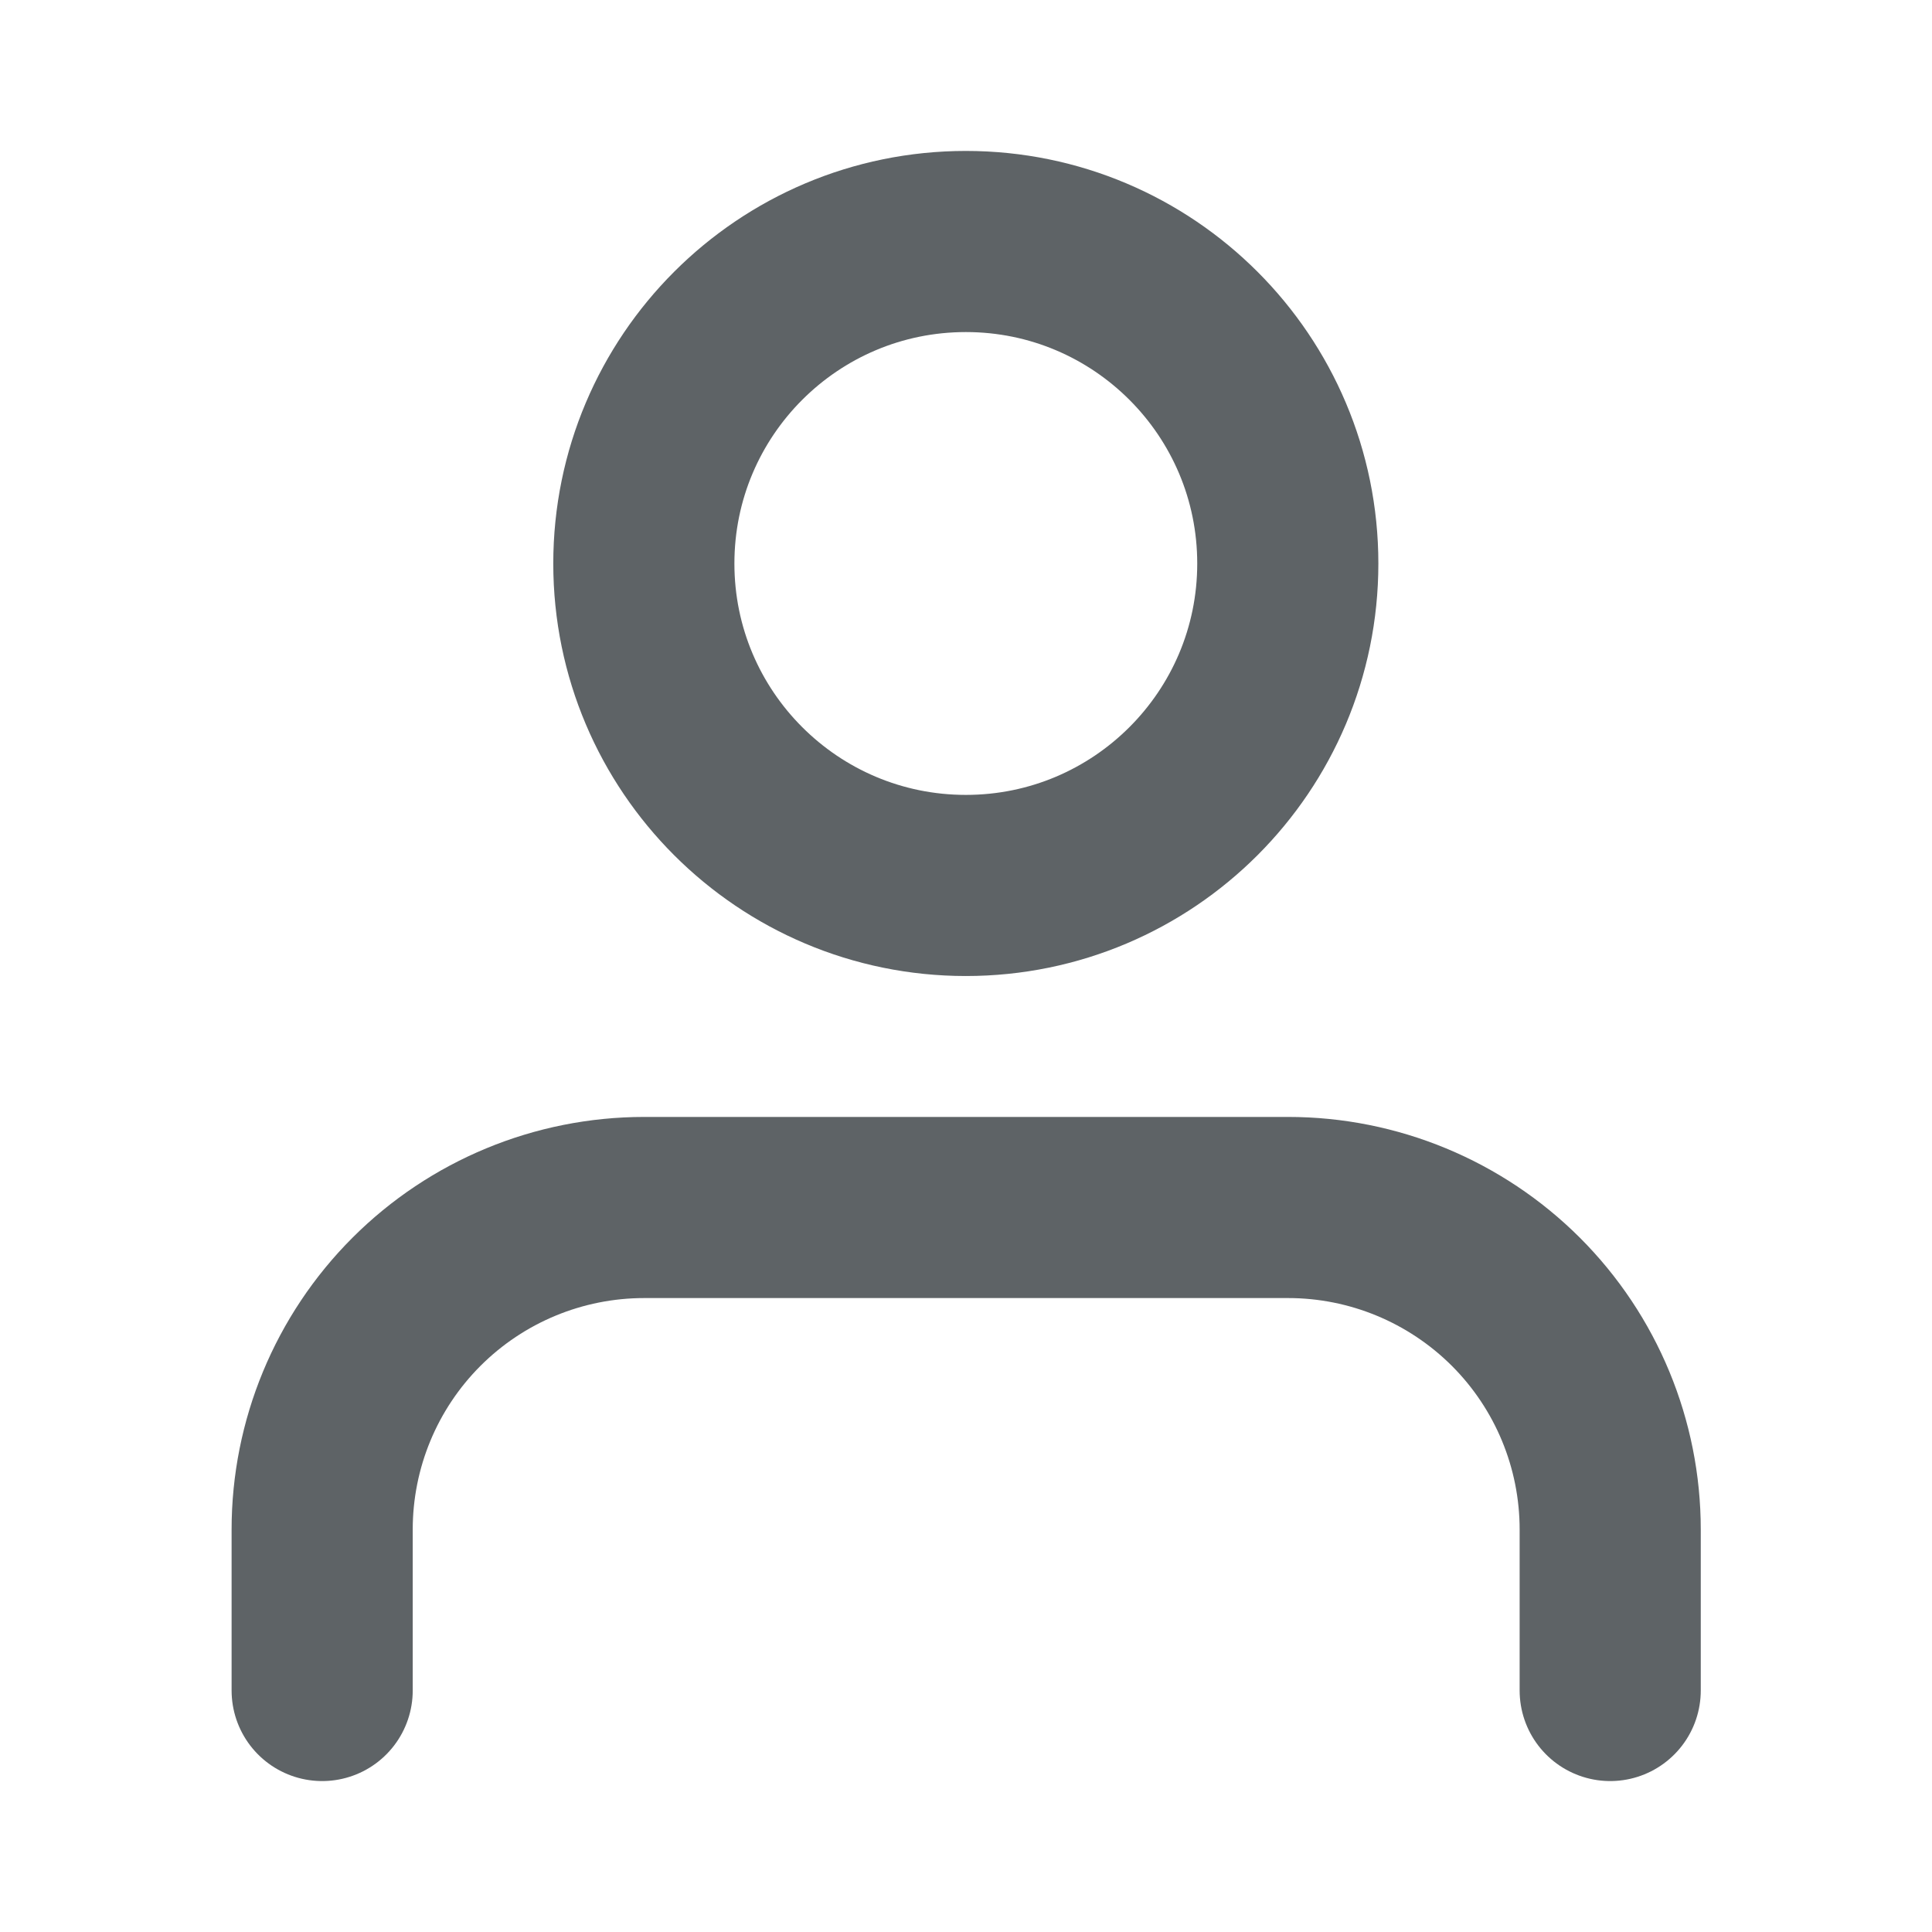
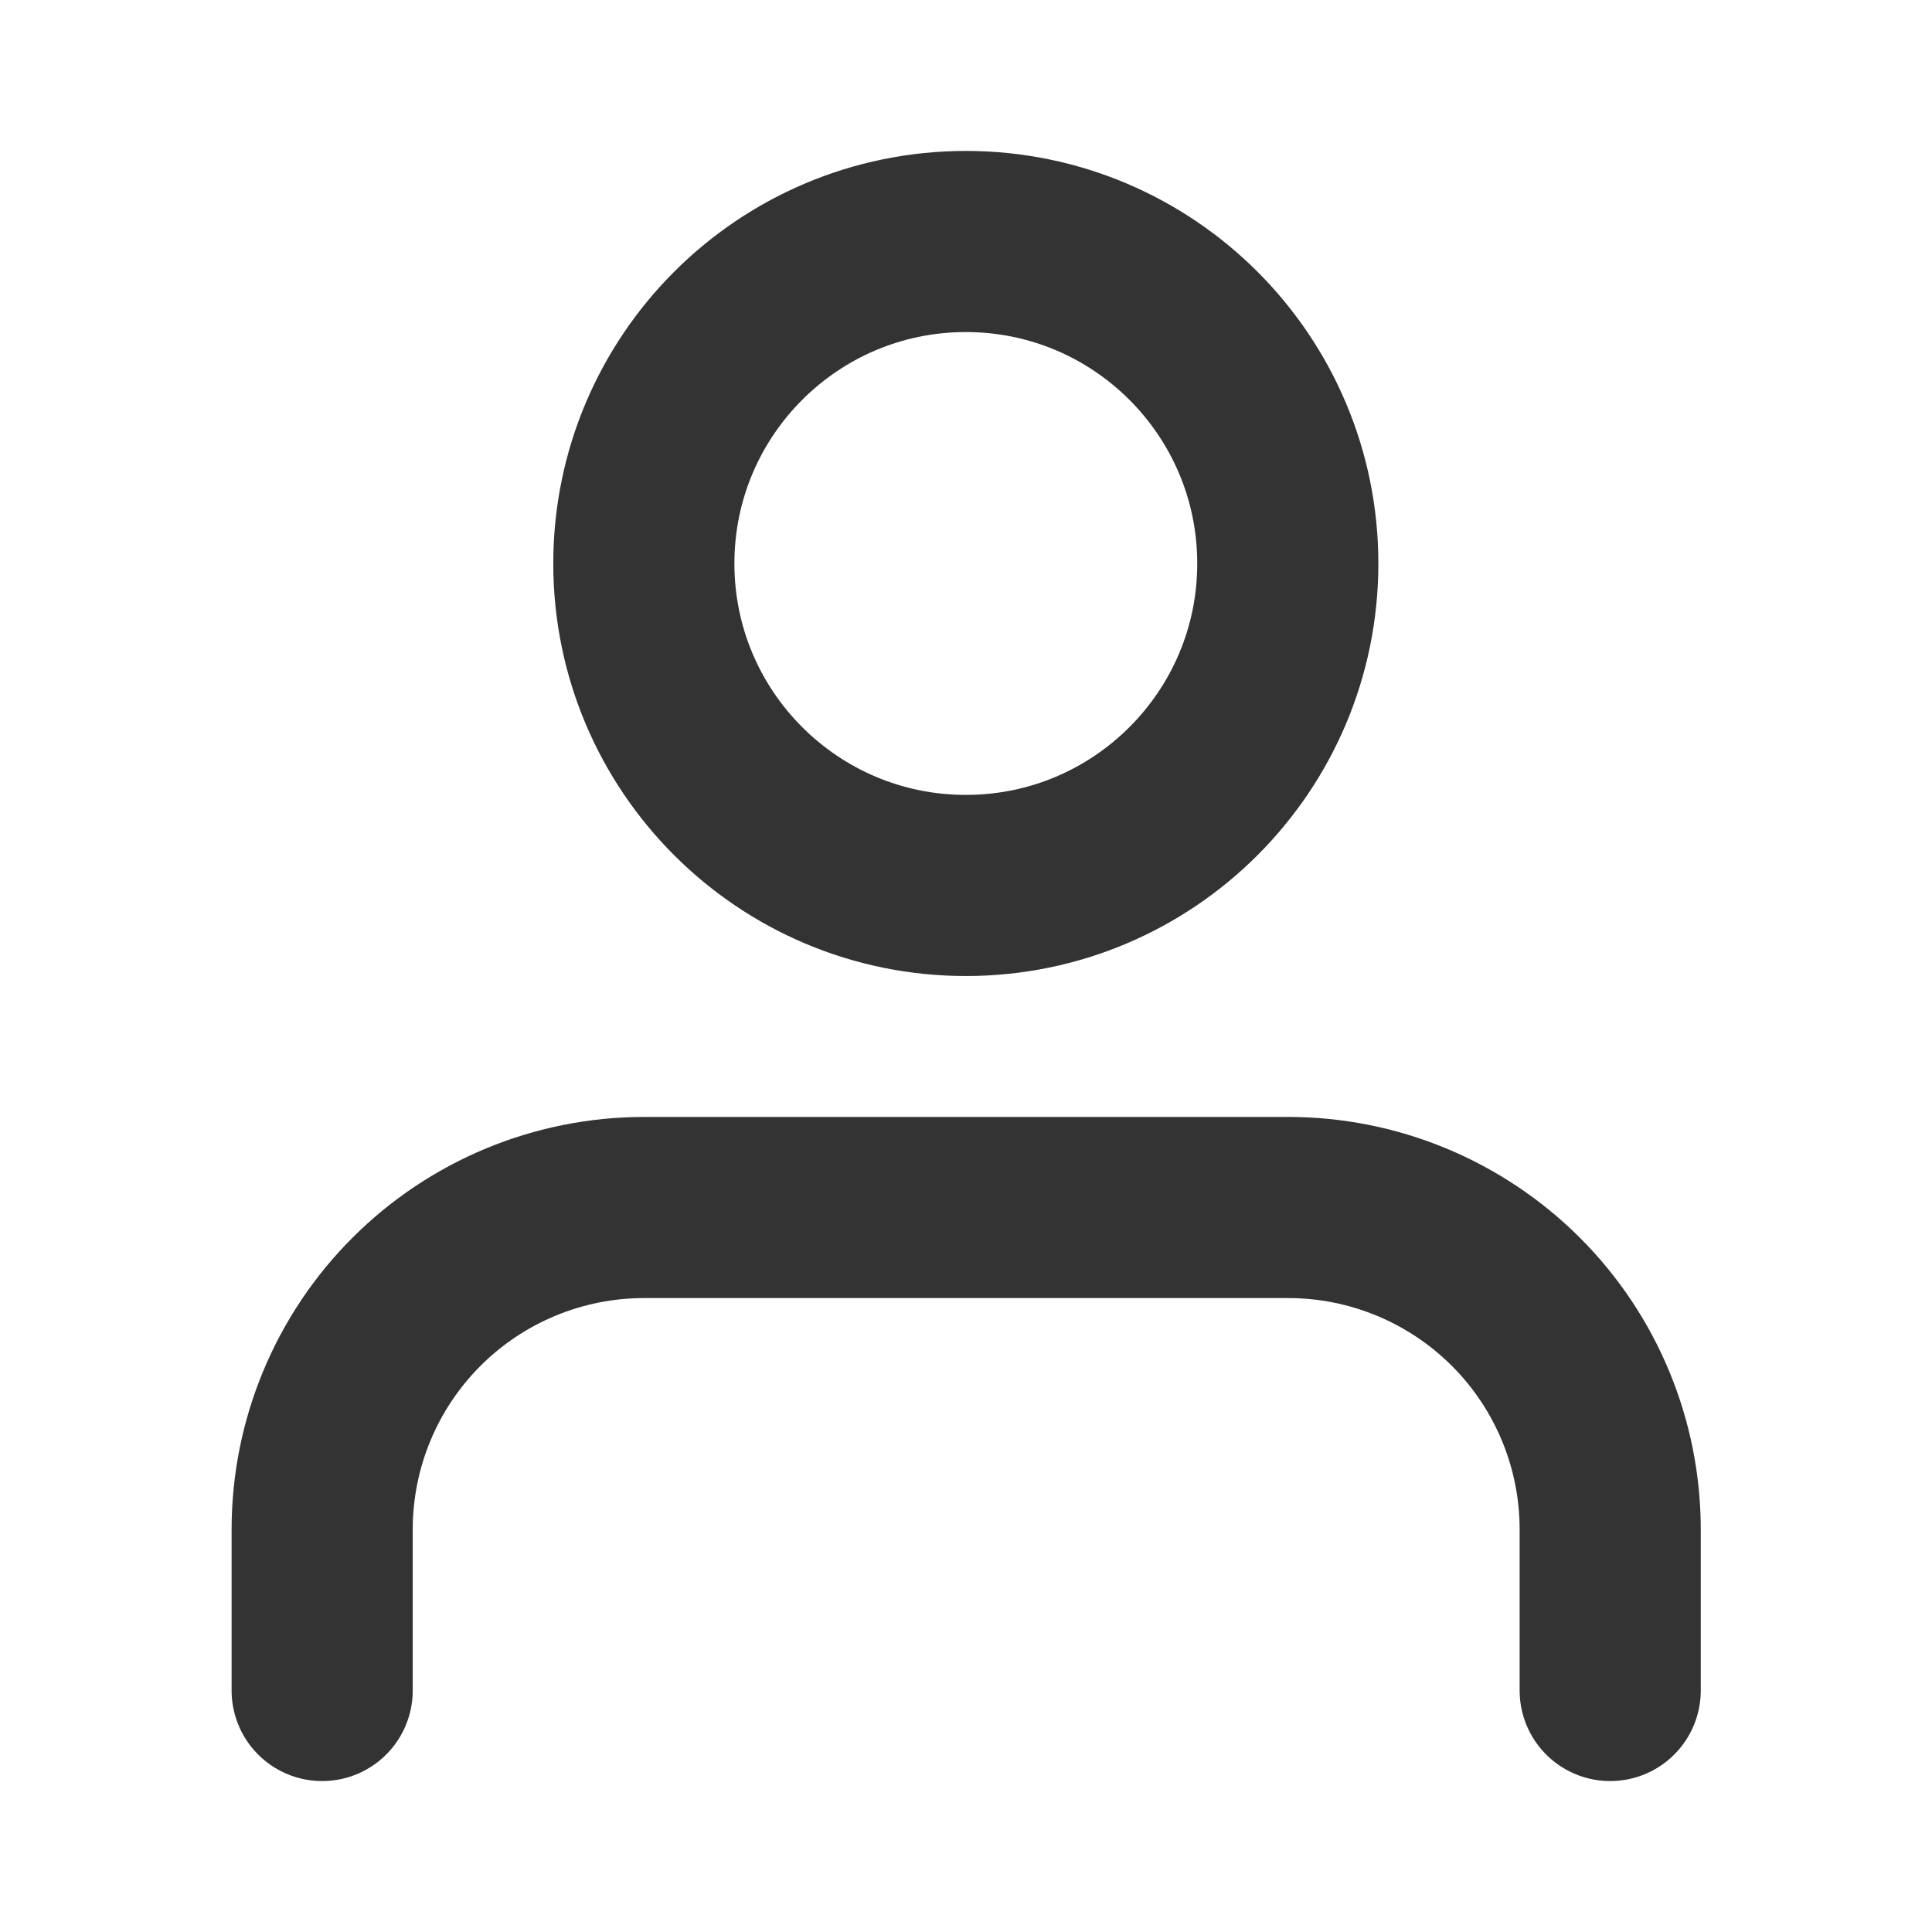
<svg xmlns="http://www.w3.org/2000/svg" width="16" height="16" viewBox="0 0 16 16" fill="none">
-   <path d="M13.335 14V12.667C13.335 11.959 13.054 11.281 12.554 10.781C12.053 10.281 11.375 10 10.668 10H5.335C4.627 10 3.949 10.281 3.449 10.781C2.949 11.281 2.668 11.959 2.668 12.667V14" stroke="#5E6366" stroke-width="1.5" stroke-linecap="round" stroke-linejoin="round" />
-   <path d="M7.999 7.333C9.471 7.333 10.665 6.139 10.665 4.667C10.665 3.194 9.471 2 7.999 2C6.526 2 5.332 3.194 5.332 4.667C5.332 6.139 6.526 7.333 7.999 7.333Z" stroke="#5E6366" stroke-width="1.5" stroke-linecap="round" stroke-linejoin="round" />
+   <path d="M13.335 14V12.667C13.335 11.959 13.054 11.281 12.554 10.781C12.053 10.281 11.375 10 10.668 10H5.335C4.627 10 3.949 10.281 3.449 10.781C2.949 11.281 2.668 11.959 2.668 12.667V14" stroke="#333333" stroke-width="1.5" stroke-linecap="round" stroke-linejoin="round" />
+   <path d="M7.999 7.333C9.471 7.333 10.665 6.139 10.665 4.667C10.665 3.194 9.471 2 7.999 2C6.526 2 5.332 3.194 5.332 4.667C5.332 6.139 6.526 7.333 7.999 7.333Z" stroke="#333333" stroke-width="1.5" stroke-linecap="round" stroke-linejoin="round" />
</svg>
